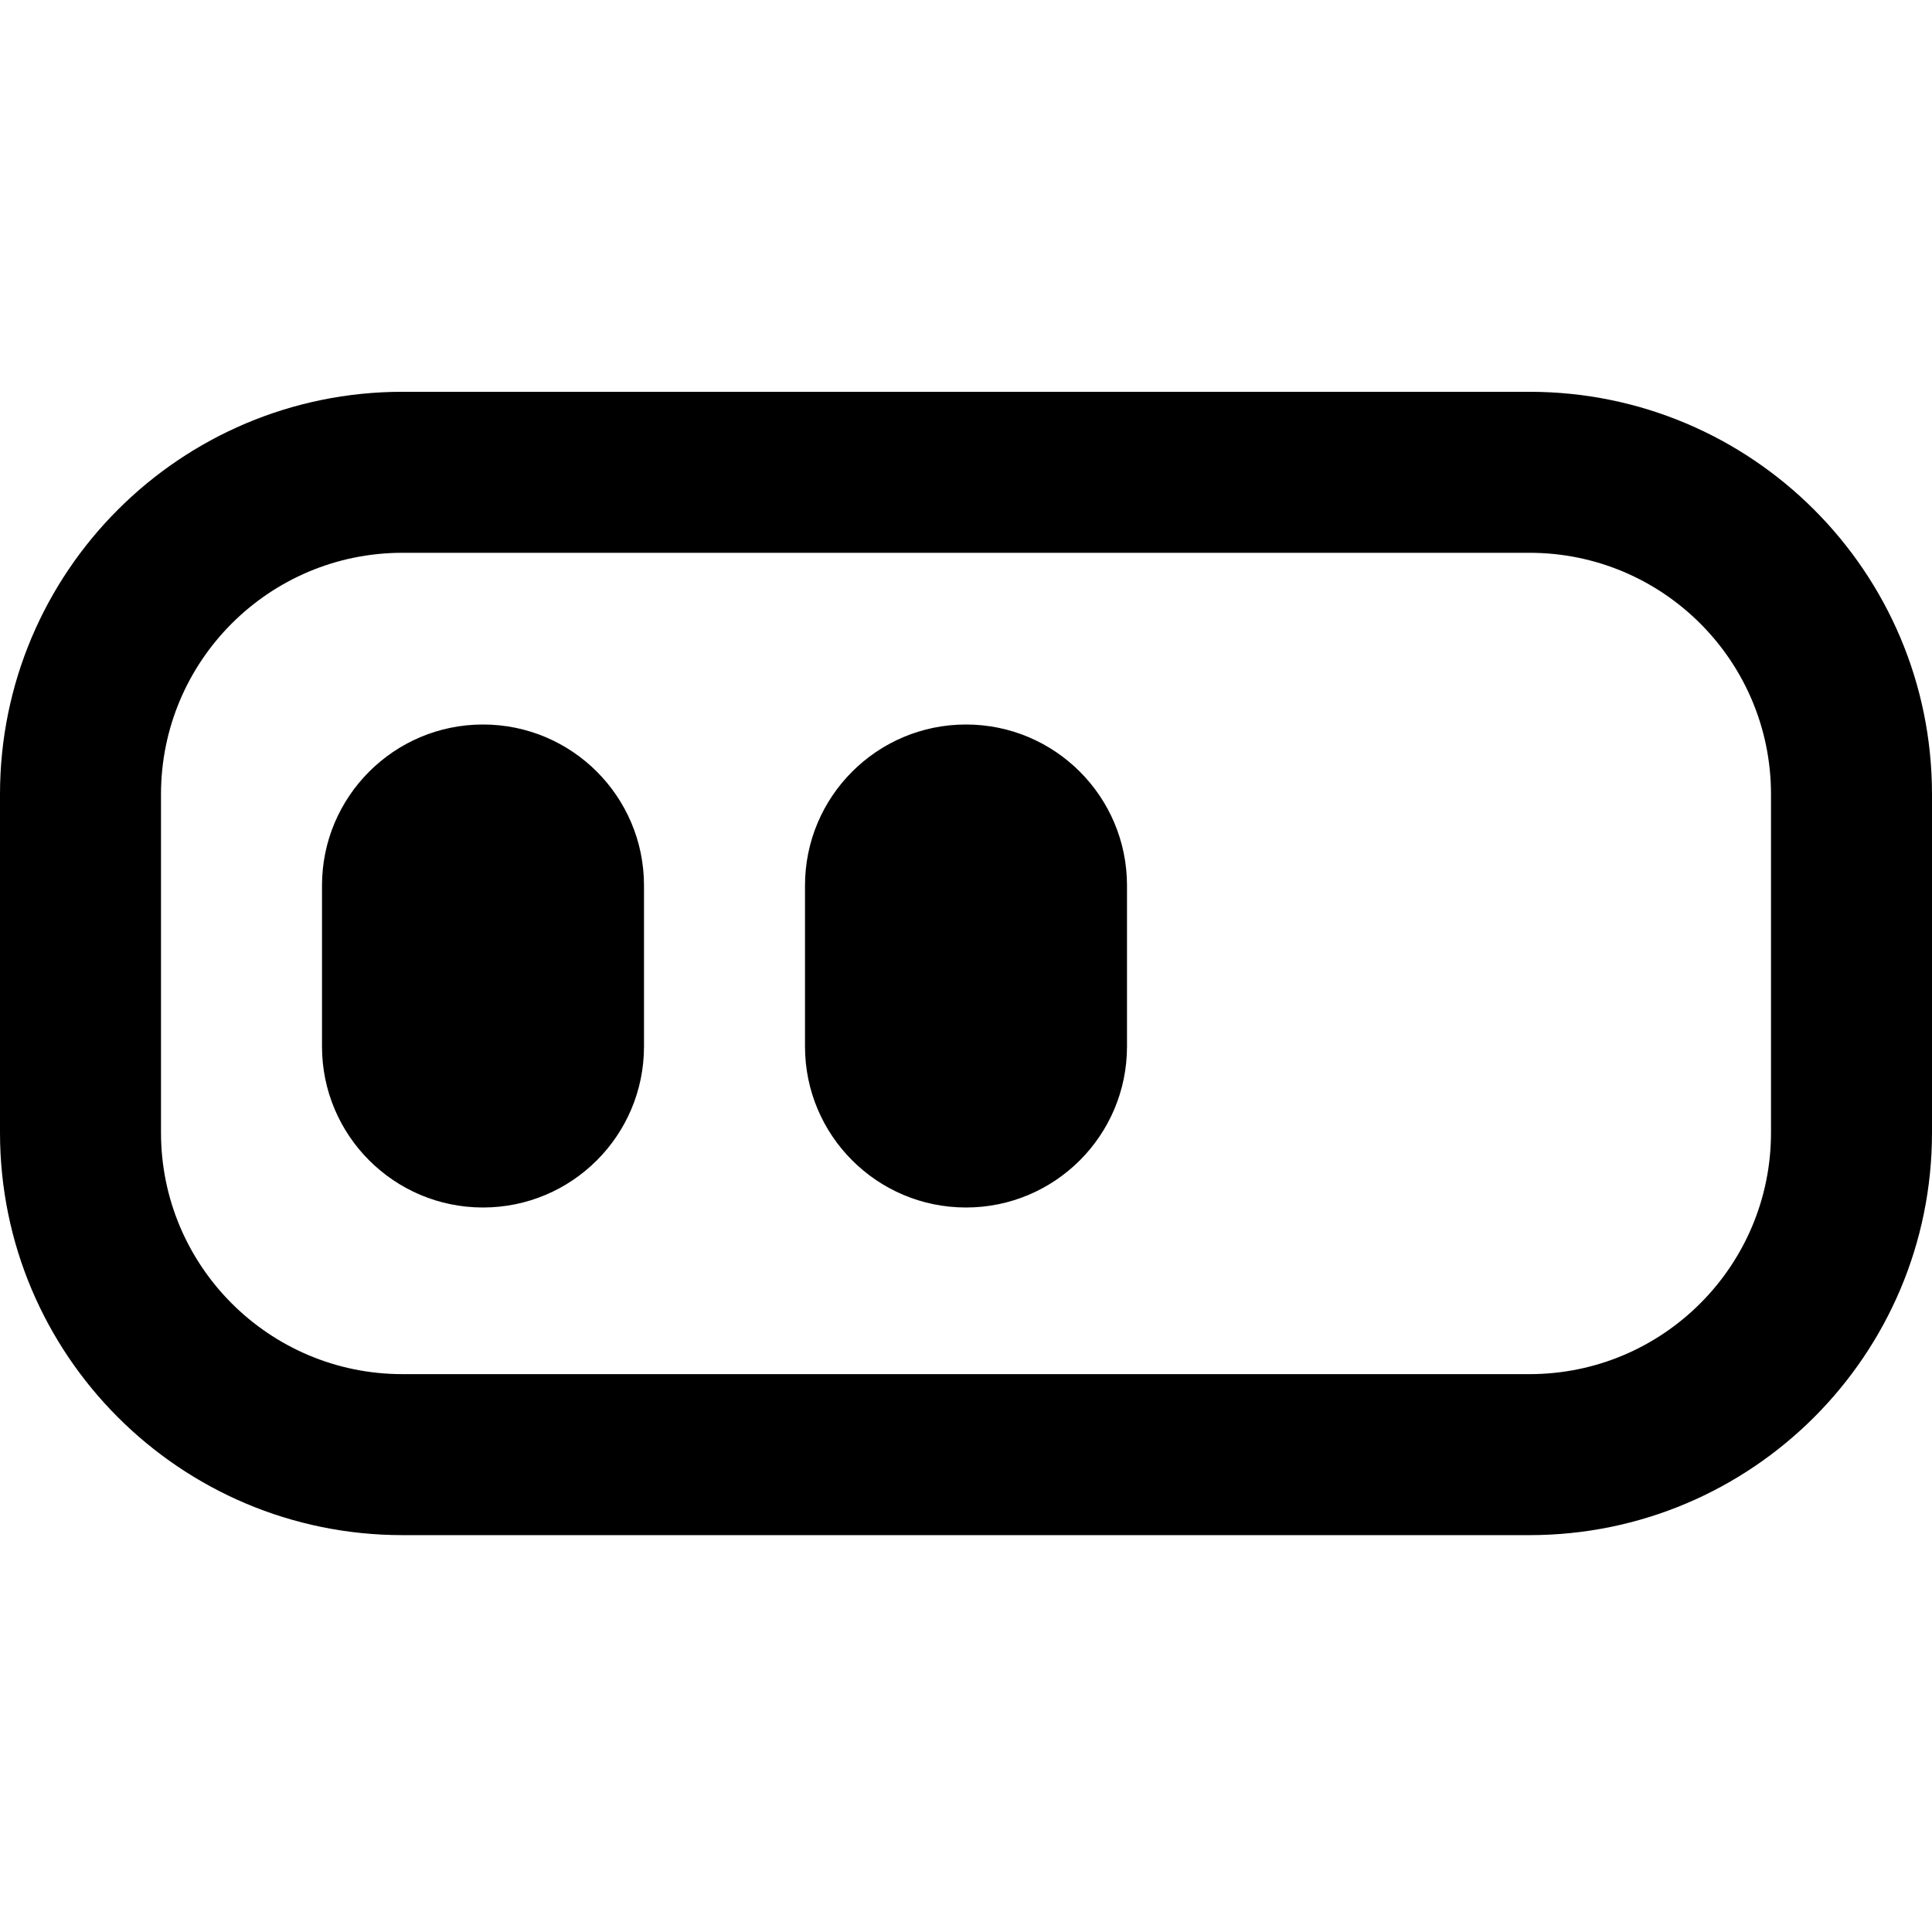
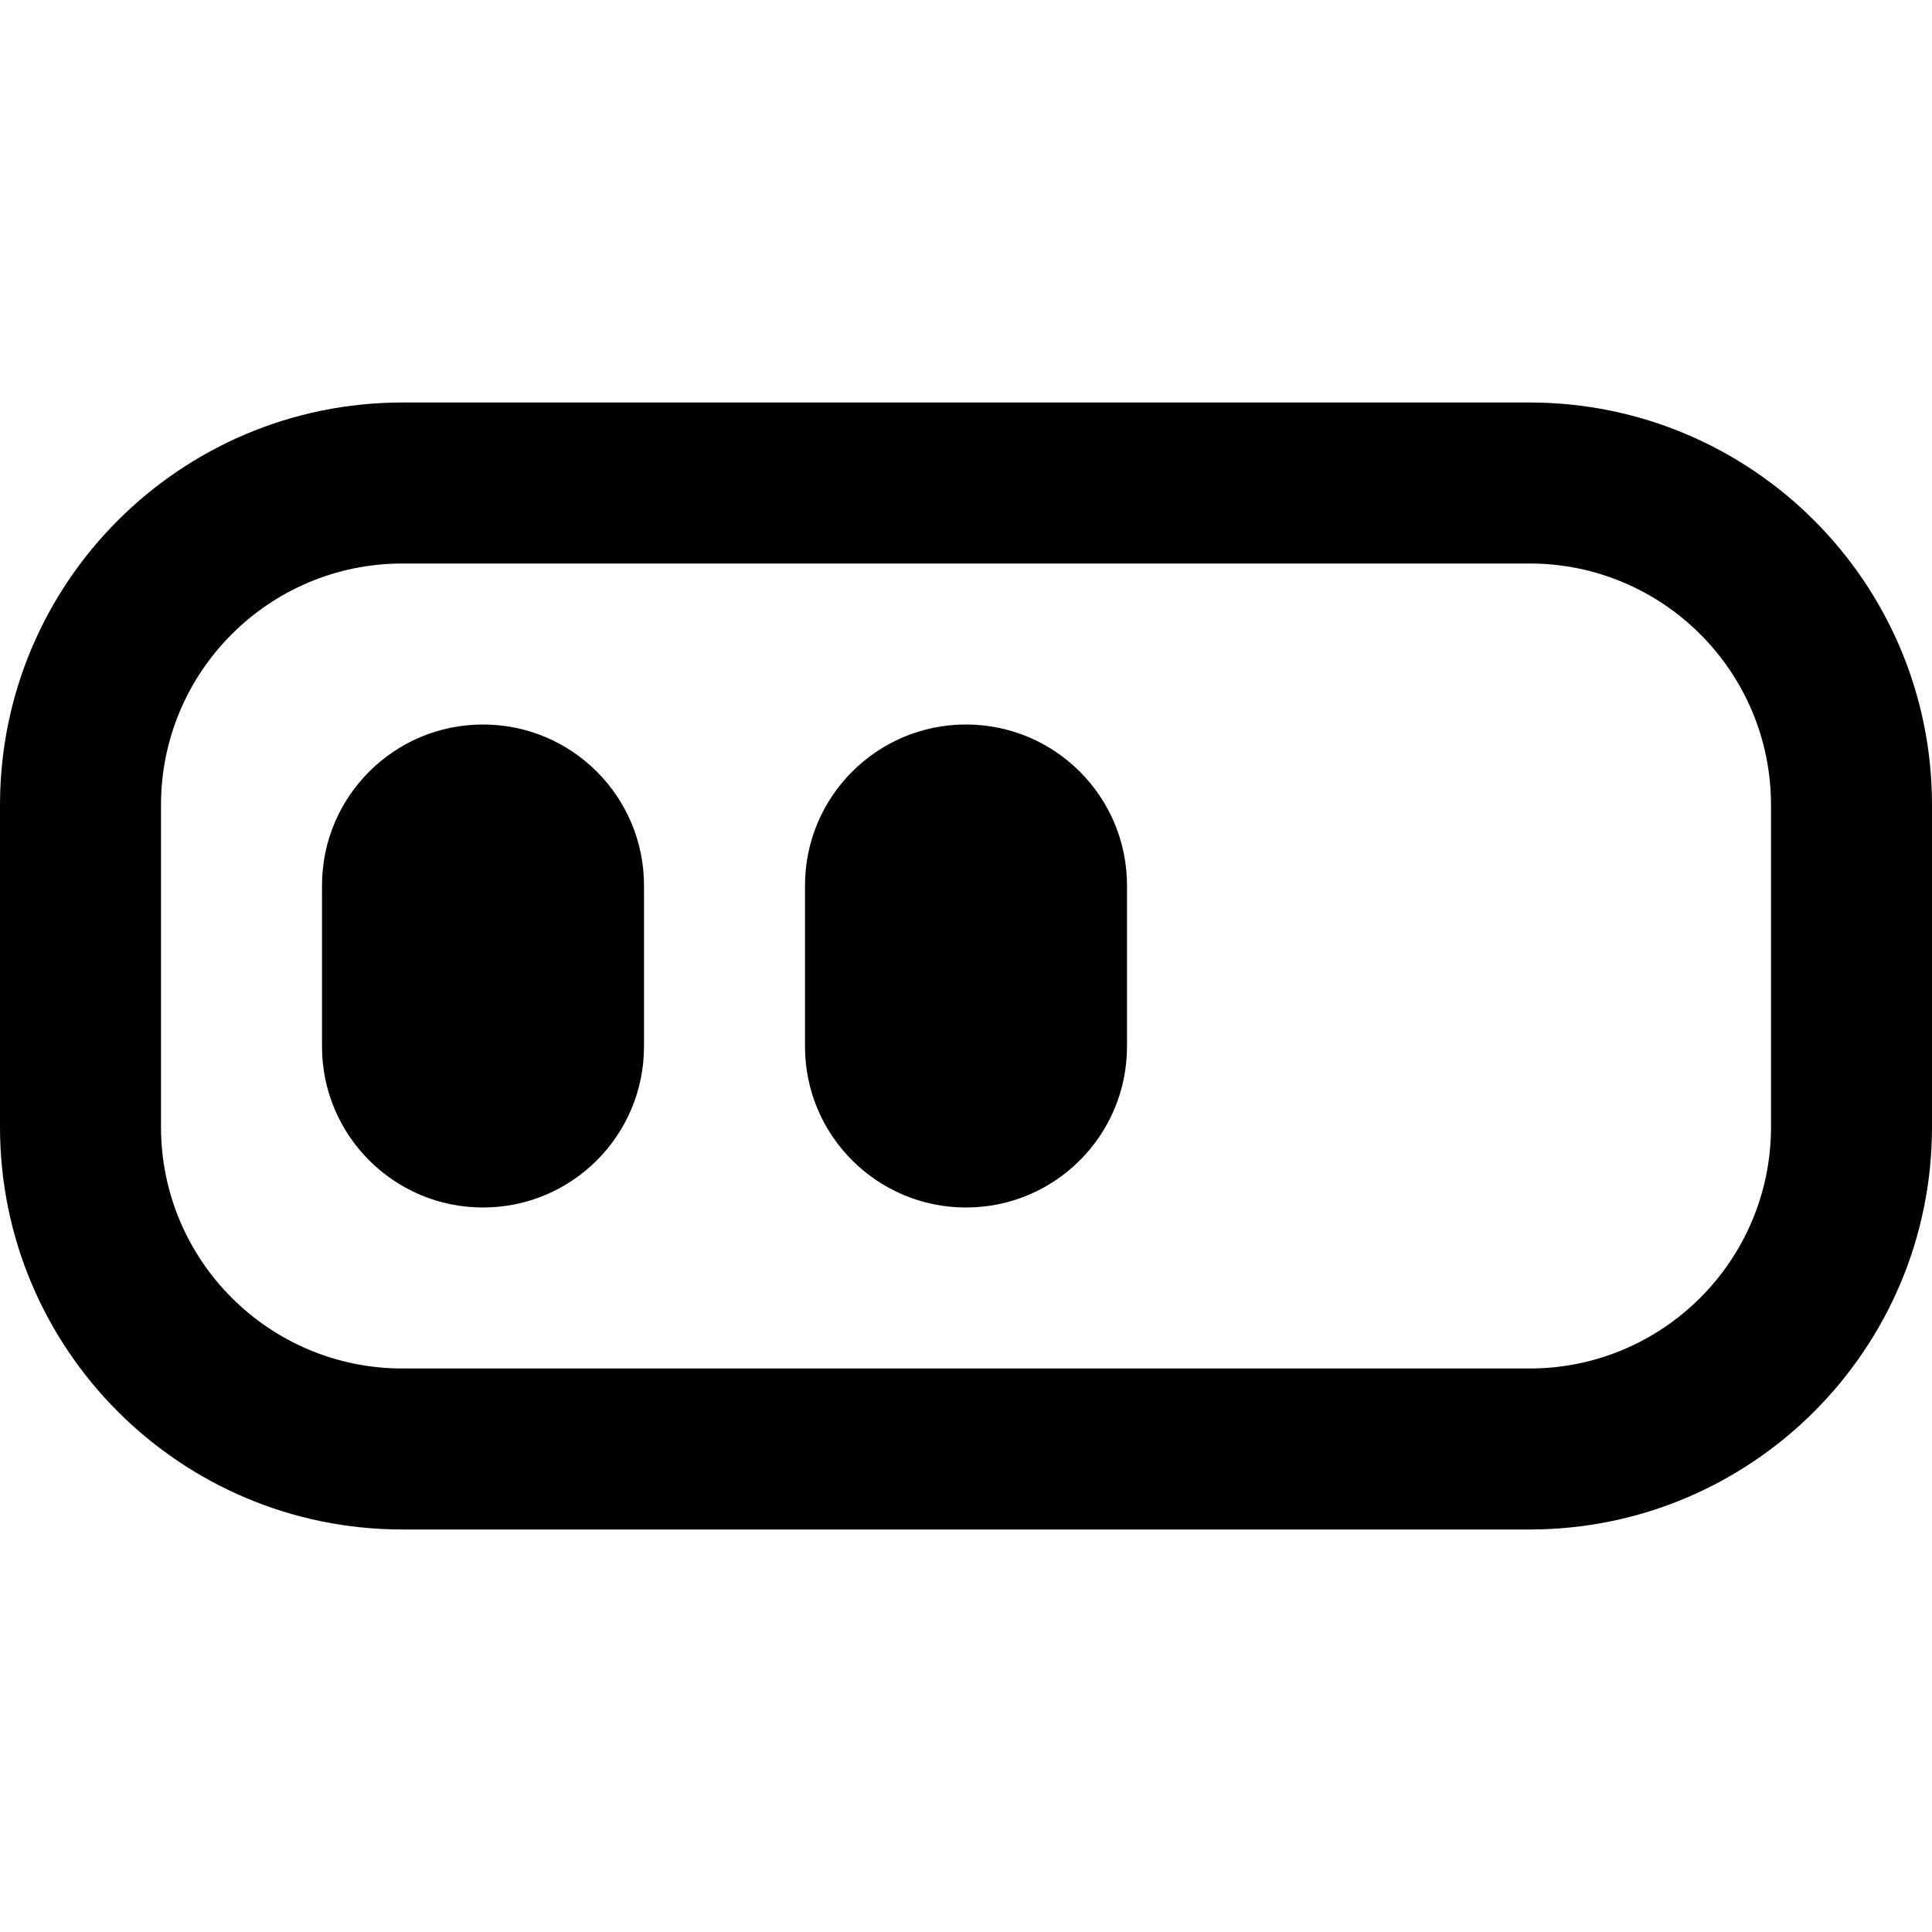
<svg xmlns="http://www.w3.org/2000/svg" width="24" height="24" fill="none">
-   <path fill-rule="evenodd" clip-rule="evenodd" d="M0 9.867a5 5 0 0 1 5-5h14a5 5 0 0 1 5 5v4.203a5 5 0 0 1-5 5H5a5 5 0 0 1-5-5V9.867zm5-3a3 3 0 0 0-3 3v4.203a3 3 0 0 0 3 3h14a3 3 0 0 0 3-3V9.867a3 3 0 0 0-3-3H5zM10 11a2 2 0 1 1 4 0v2a2 2 0 1 1-4 0v-2zM6 9a2 2 0 0 0-2 2v2a2 2 0 1 0 4 0v-2a2 2 0 0 0-2-2z" fill="#000" />
+   <path fill-rule="evenodd" clip-rule="evenodd" d="M0 10a5 5 0 0 1 5-5h14a5 5 0 0 1 5 5v4a5 5 0 0 1-5 5H5a5 5 0 0 1-5-5v-4zm5-3a3 3 0 0 0-3 3v4a3 3 0 0 0 3 3h14a3 3 0 0 0 3-3v-4a3 3 0 0 0-3-3H5zm5 4a2 2 0 1 1 4 0v2a2 2 0 1 1-4 0v-2zM6 9a2 2 0 0 0-2 2v2a2 2 0 1 0 4 0v-2a2 2 0 0 0-2-2z" fill="#000" />
</svg>
